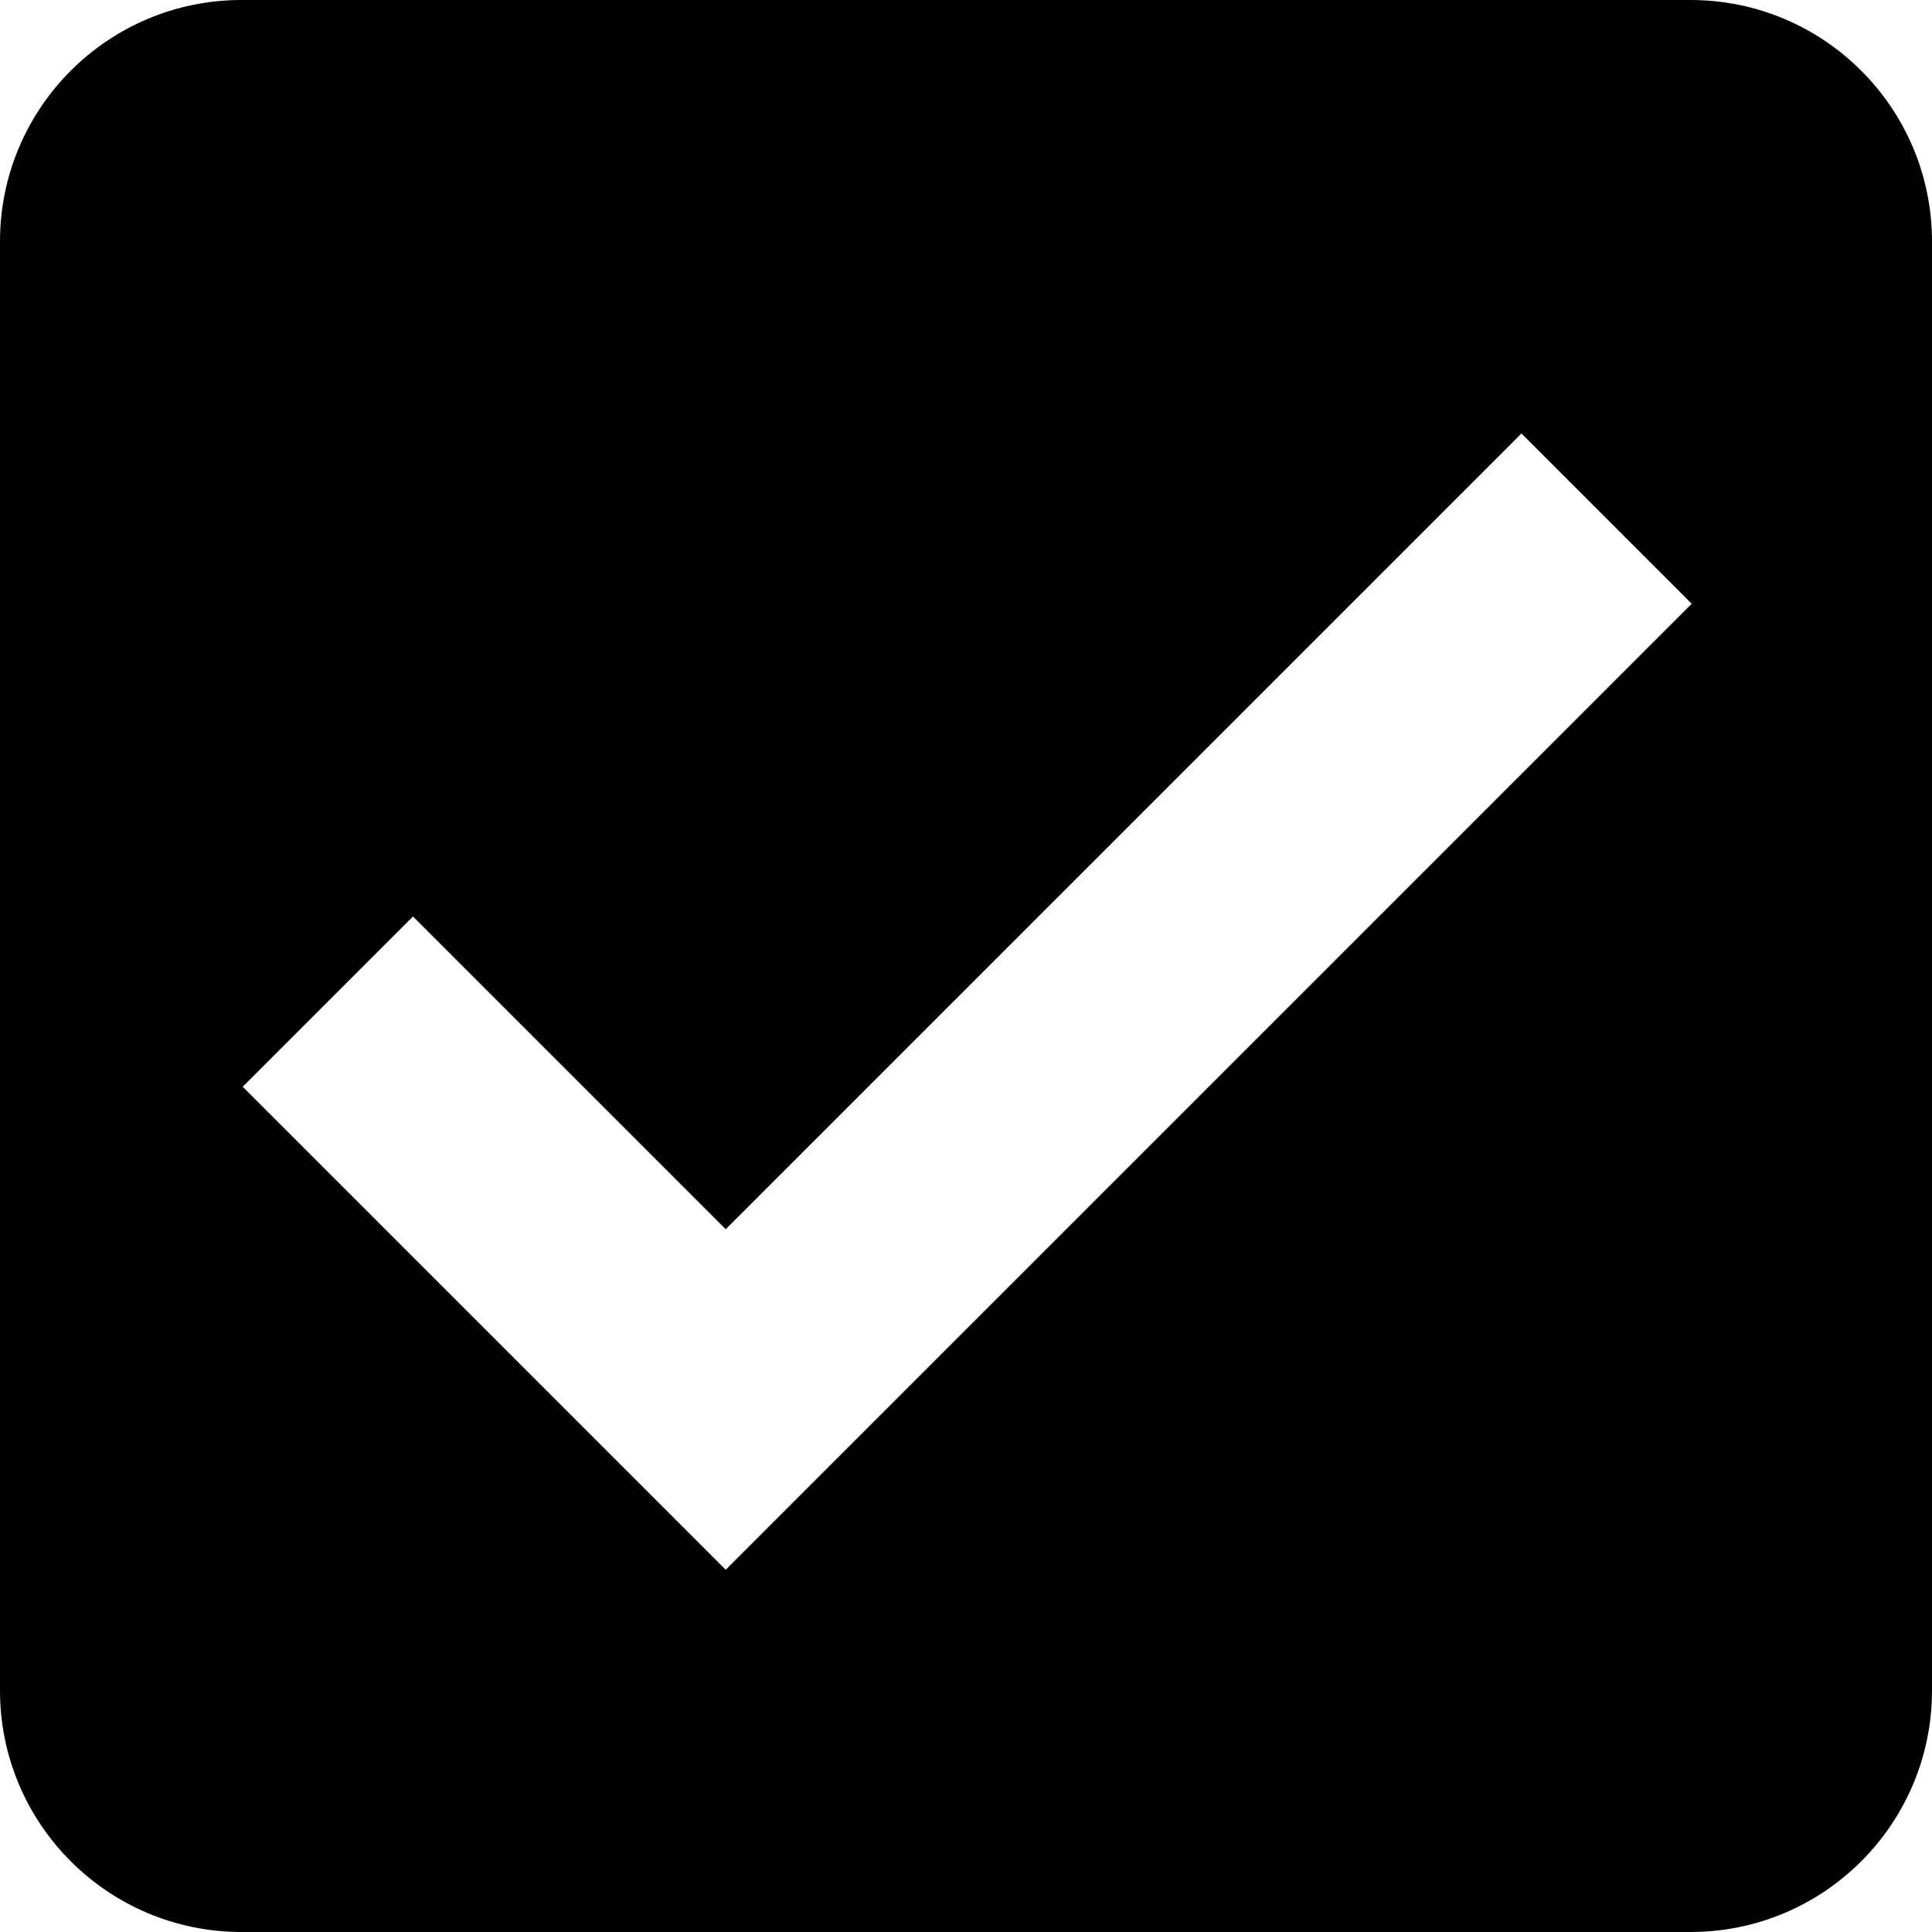
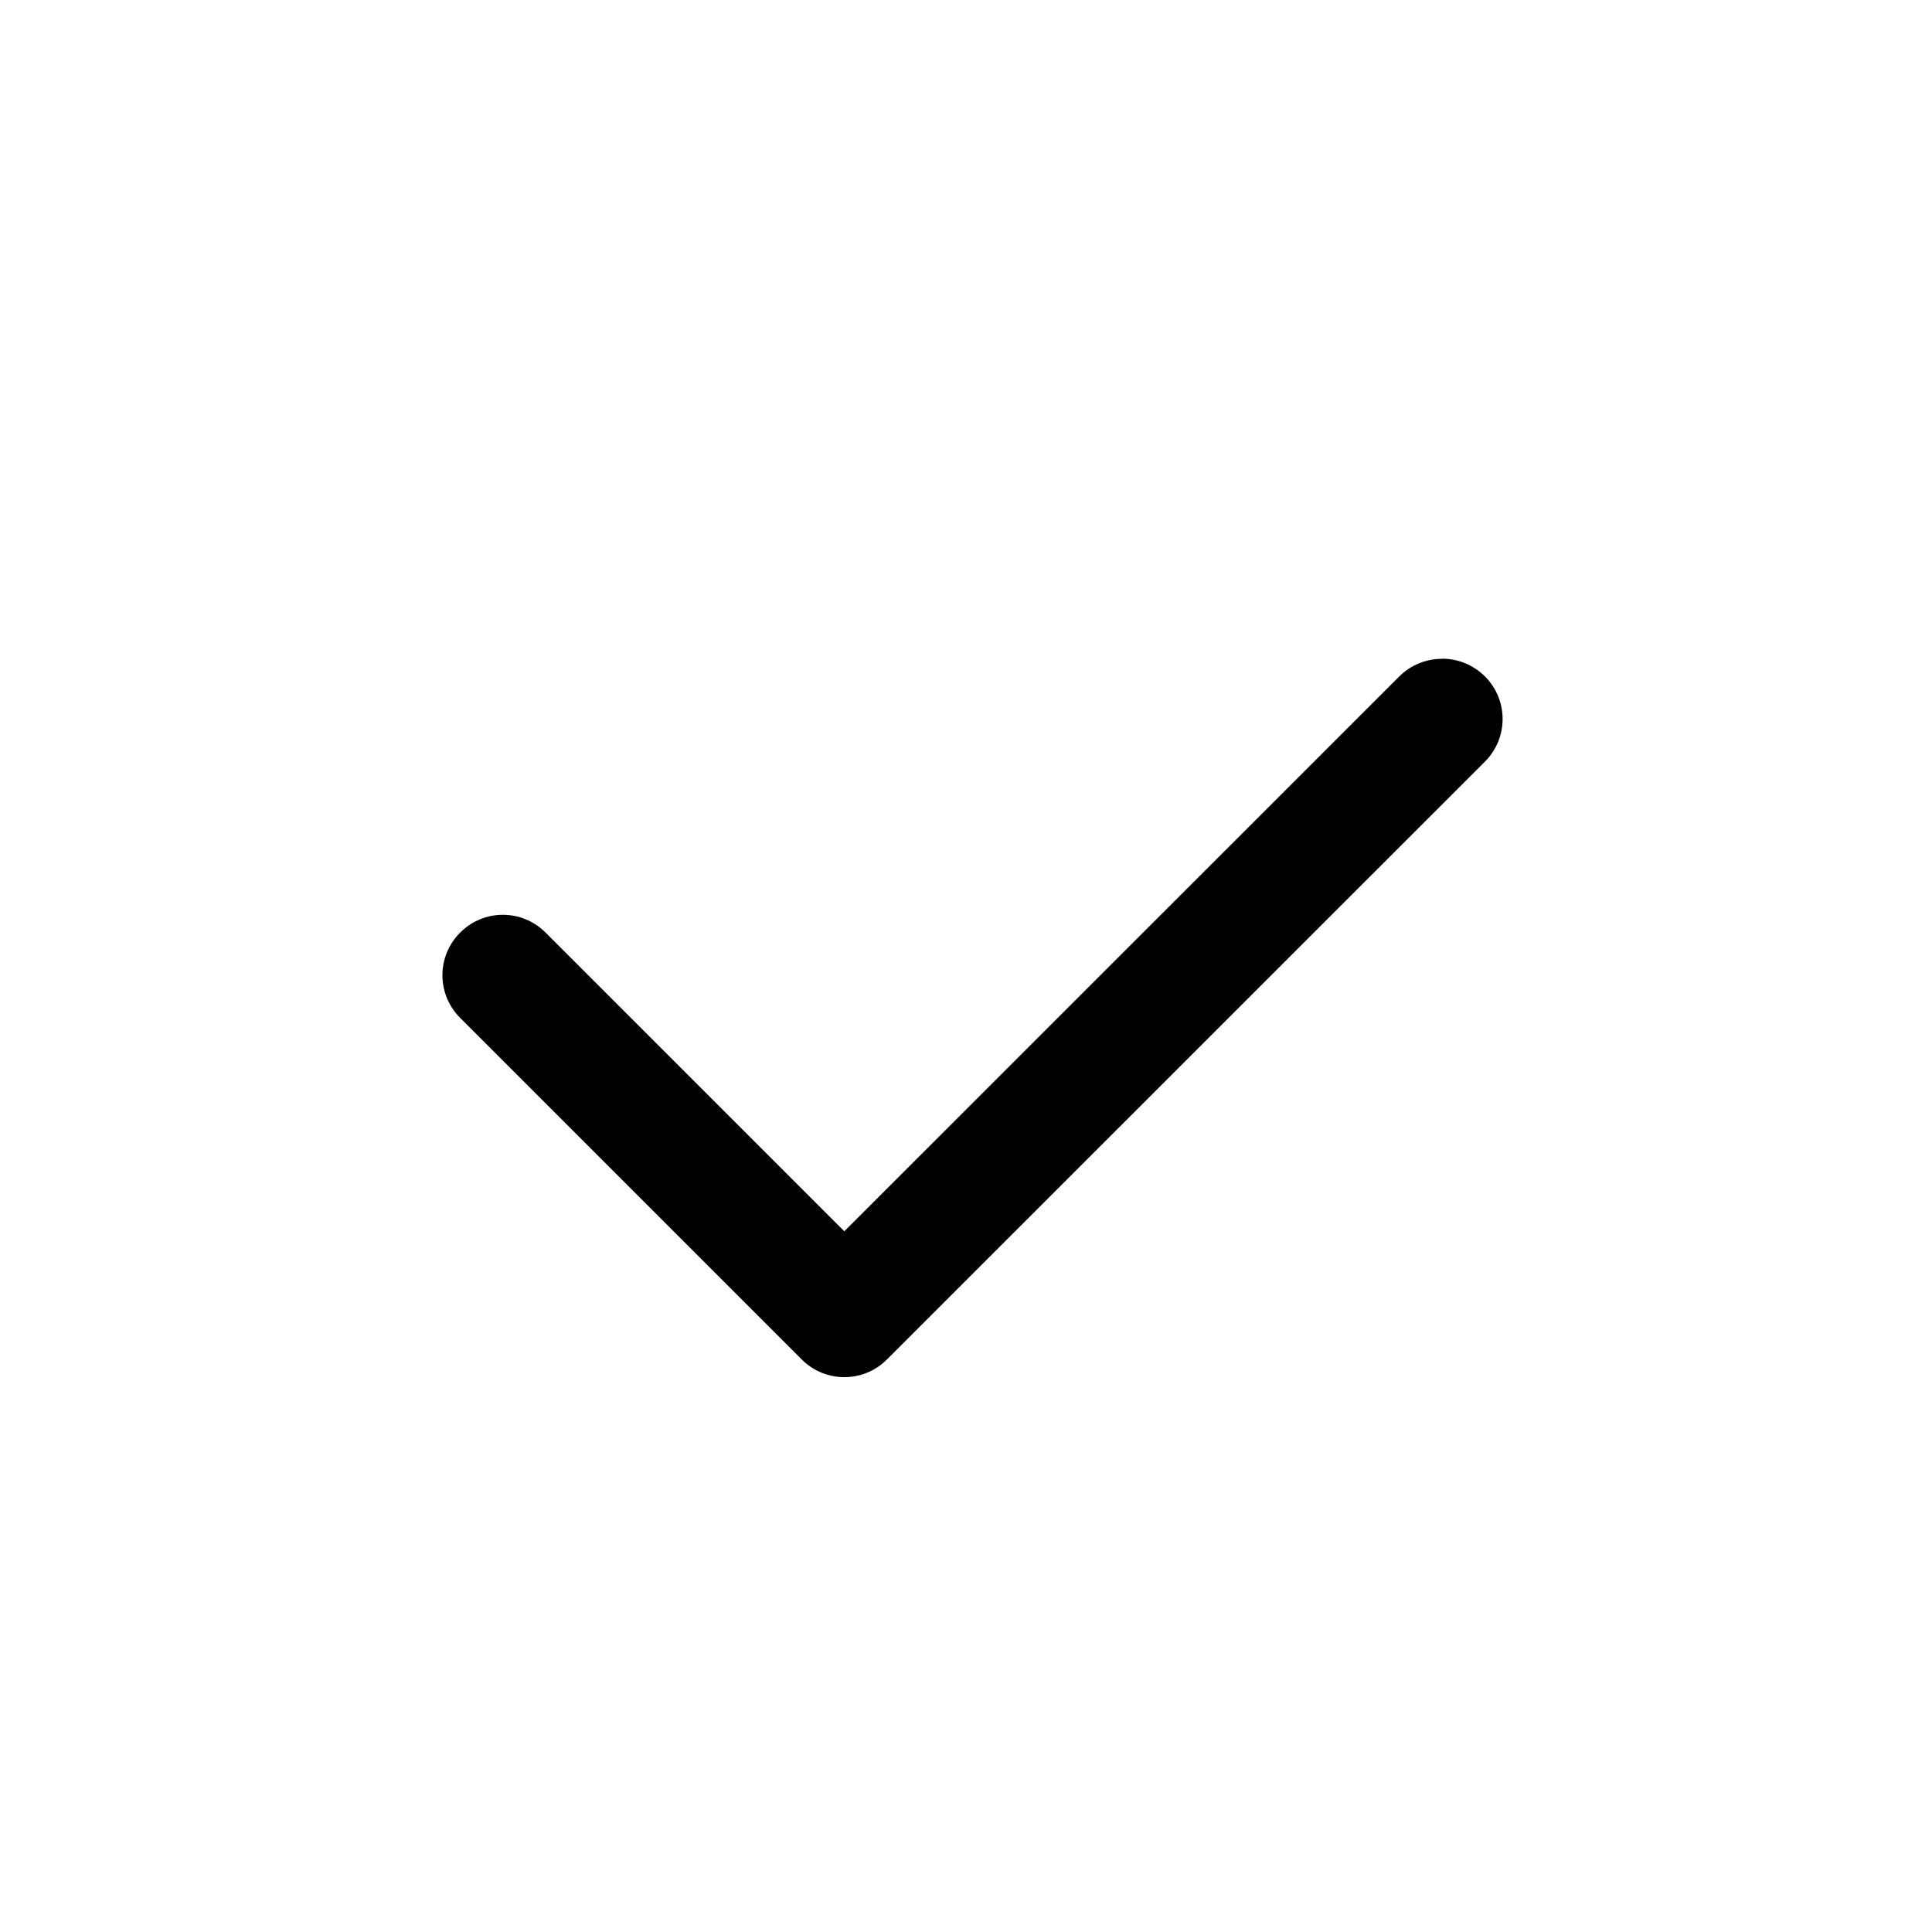
- <svg xmlns="http://www.w3.org/2000/svg" width="32" height="32" viewBox="0 0 32 32" version="1.1" id="svg4">
+ <svg xmlns="http://www.w3.org/2000/svg" width="16" height="16" version="1.1" viewBox="0 0 16 16" id="svg4">
  <defs id="defs8" />
-   <path d="M 4,0 A 4,4 0 0 0 0,4 v 24 a 4,4 0 0 0 4,4 h 24 a 4,4 0 0 0 4,-4 V 4 A 4,4 0 0 0 28,0 Z m 21.2,7.18 2.82,2.82 -16,16 -8,-8 2.82,-2.82 5.18,5.18 z" id="path2" style="stroke-width:2" />
+   <path id="path2" d="m 11.943,5.455 c 0.128,0 0.256,0.049 0.354,0.146 0.196,0.196 0.196,0.511 0,0.707 L 7.346,11.258 c -0.196,0.196 -0.511,0.196 -0.707,0 L 3.811,8.43 c -0.196,-0.196 -0.196,-0.511 0,-0.707 0.196,-0.196 0.511,-0.196 0.707,0 L 6.992,10.197 11.588,5.602 c 0.098,-0.098 0.228,-0.146 0.355,-0.146 z" />
</svg>
